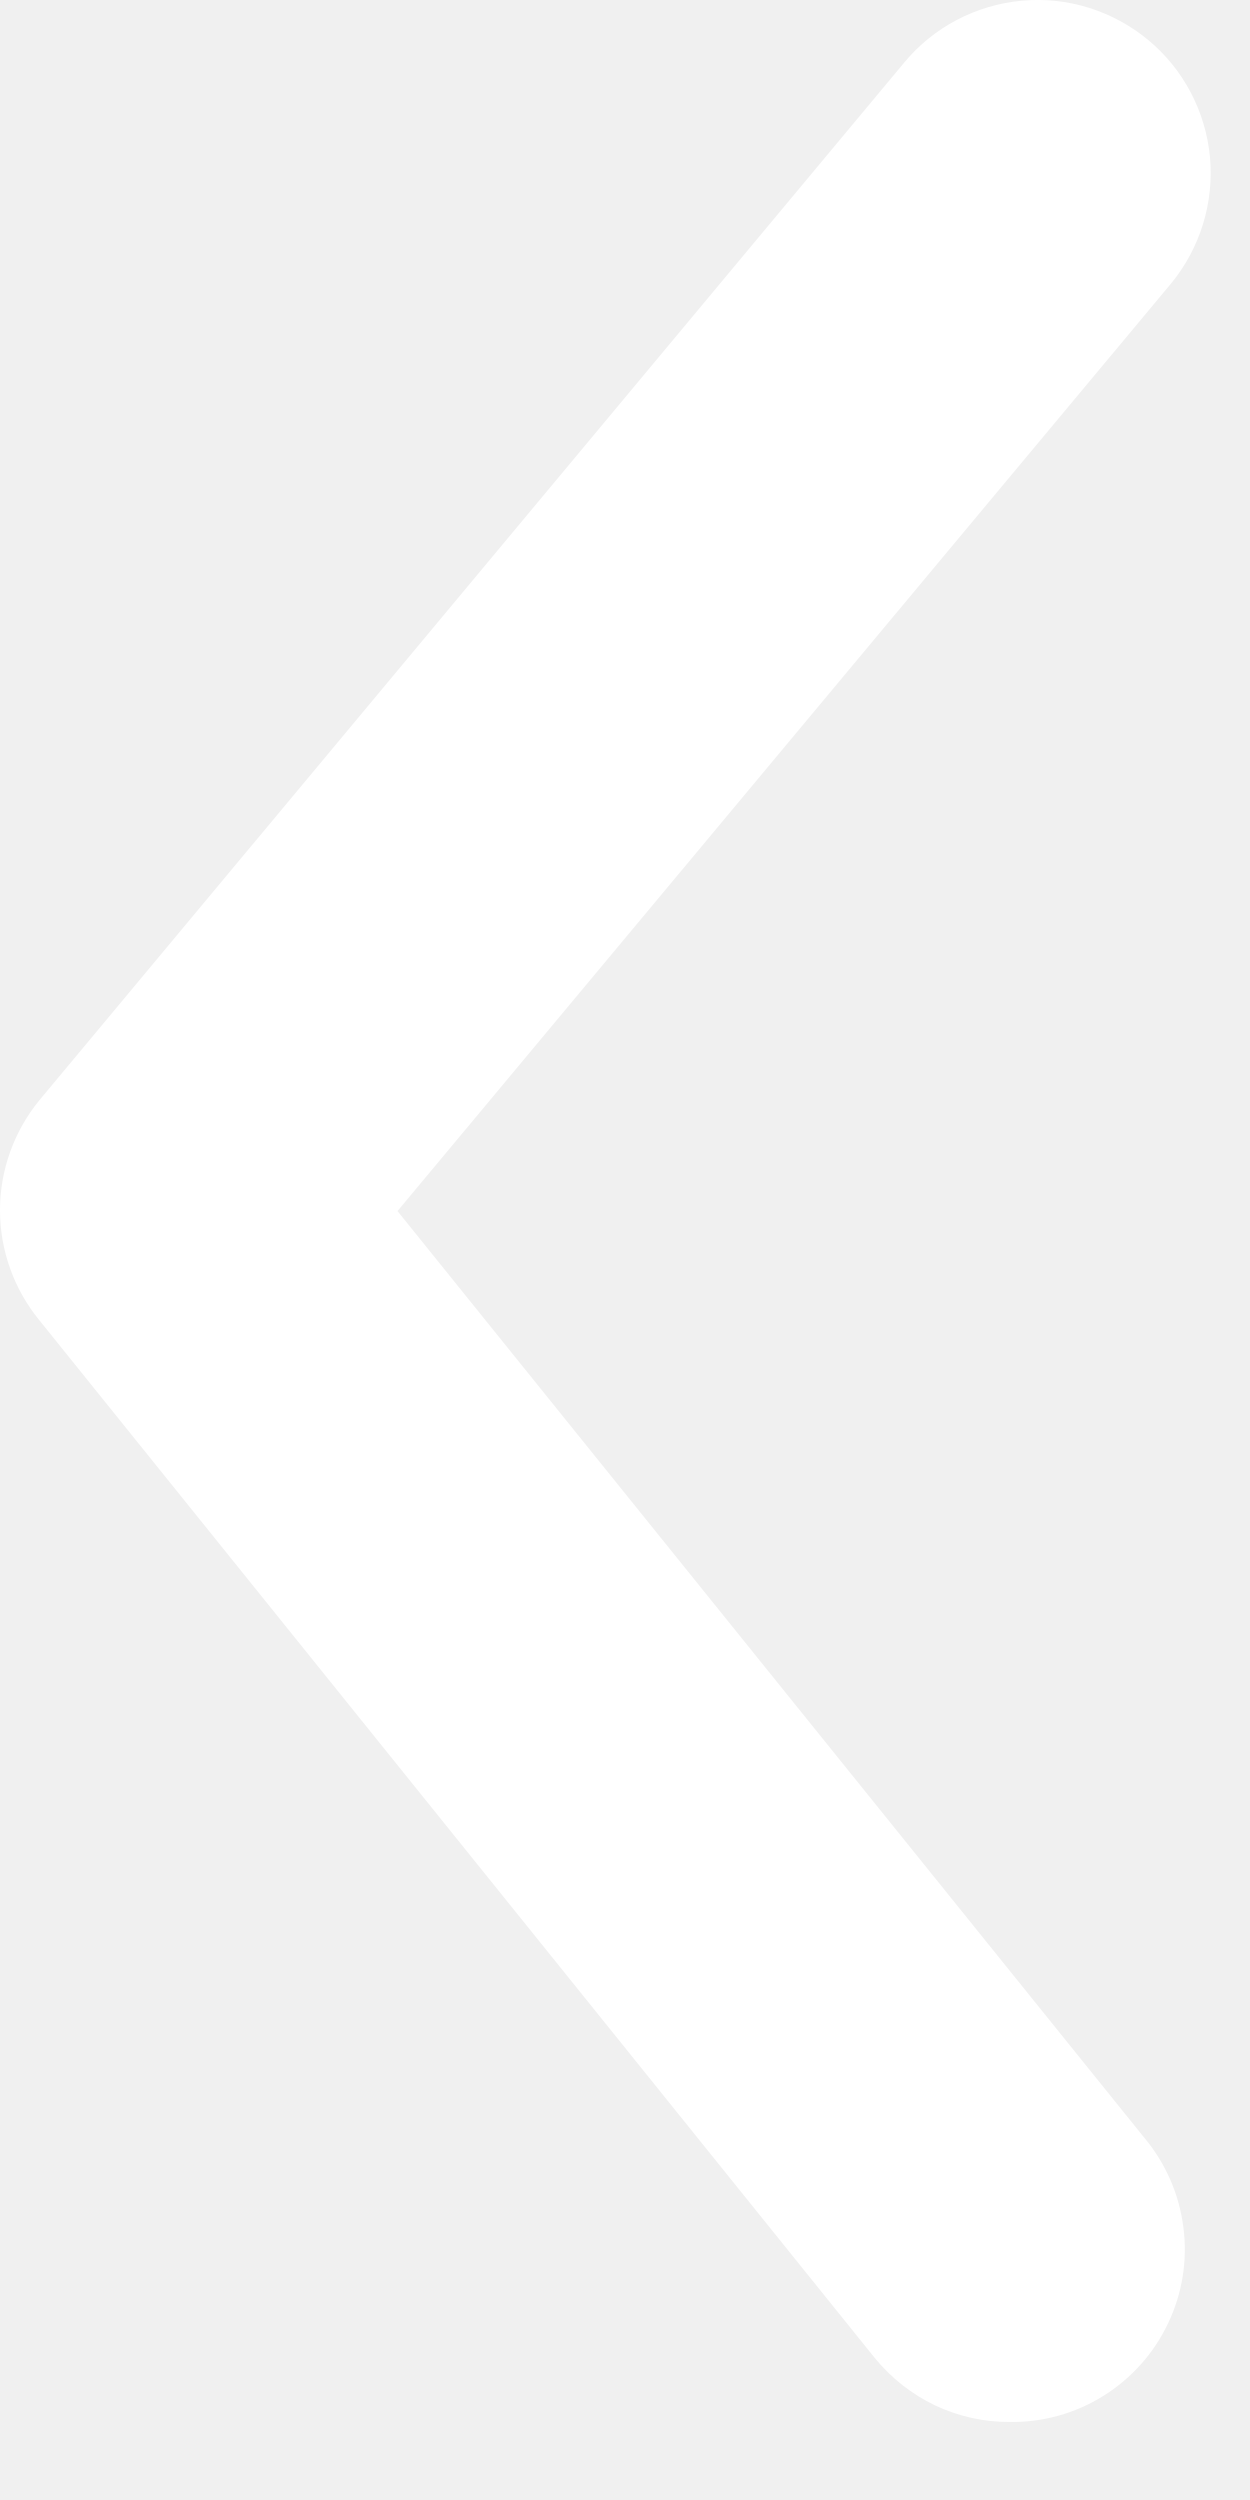
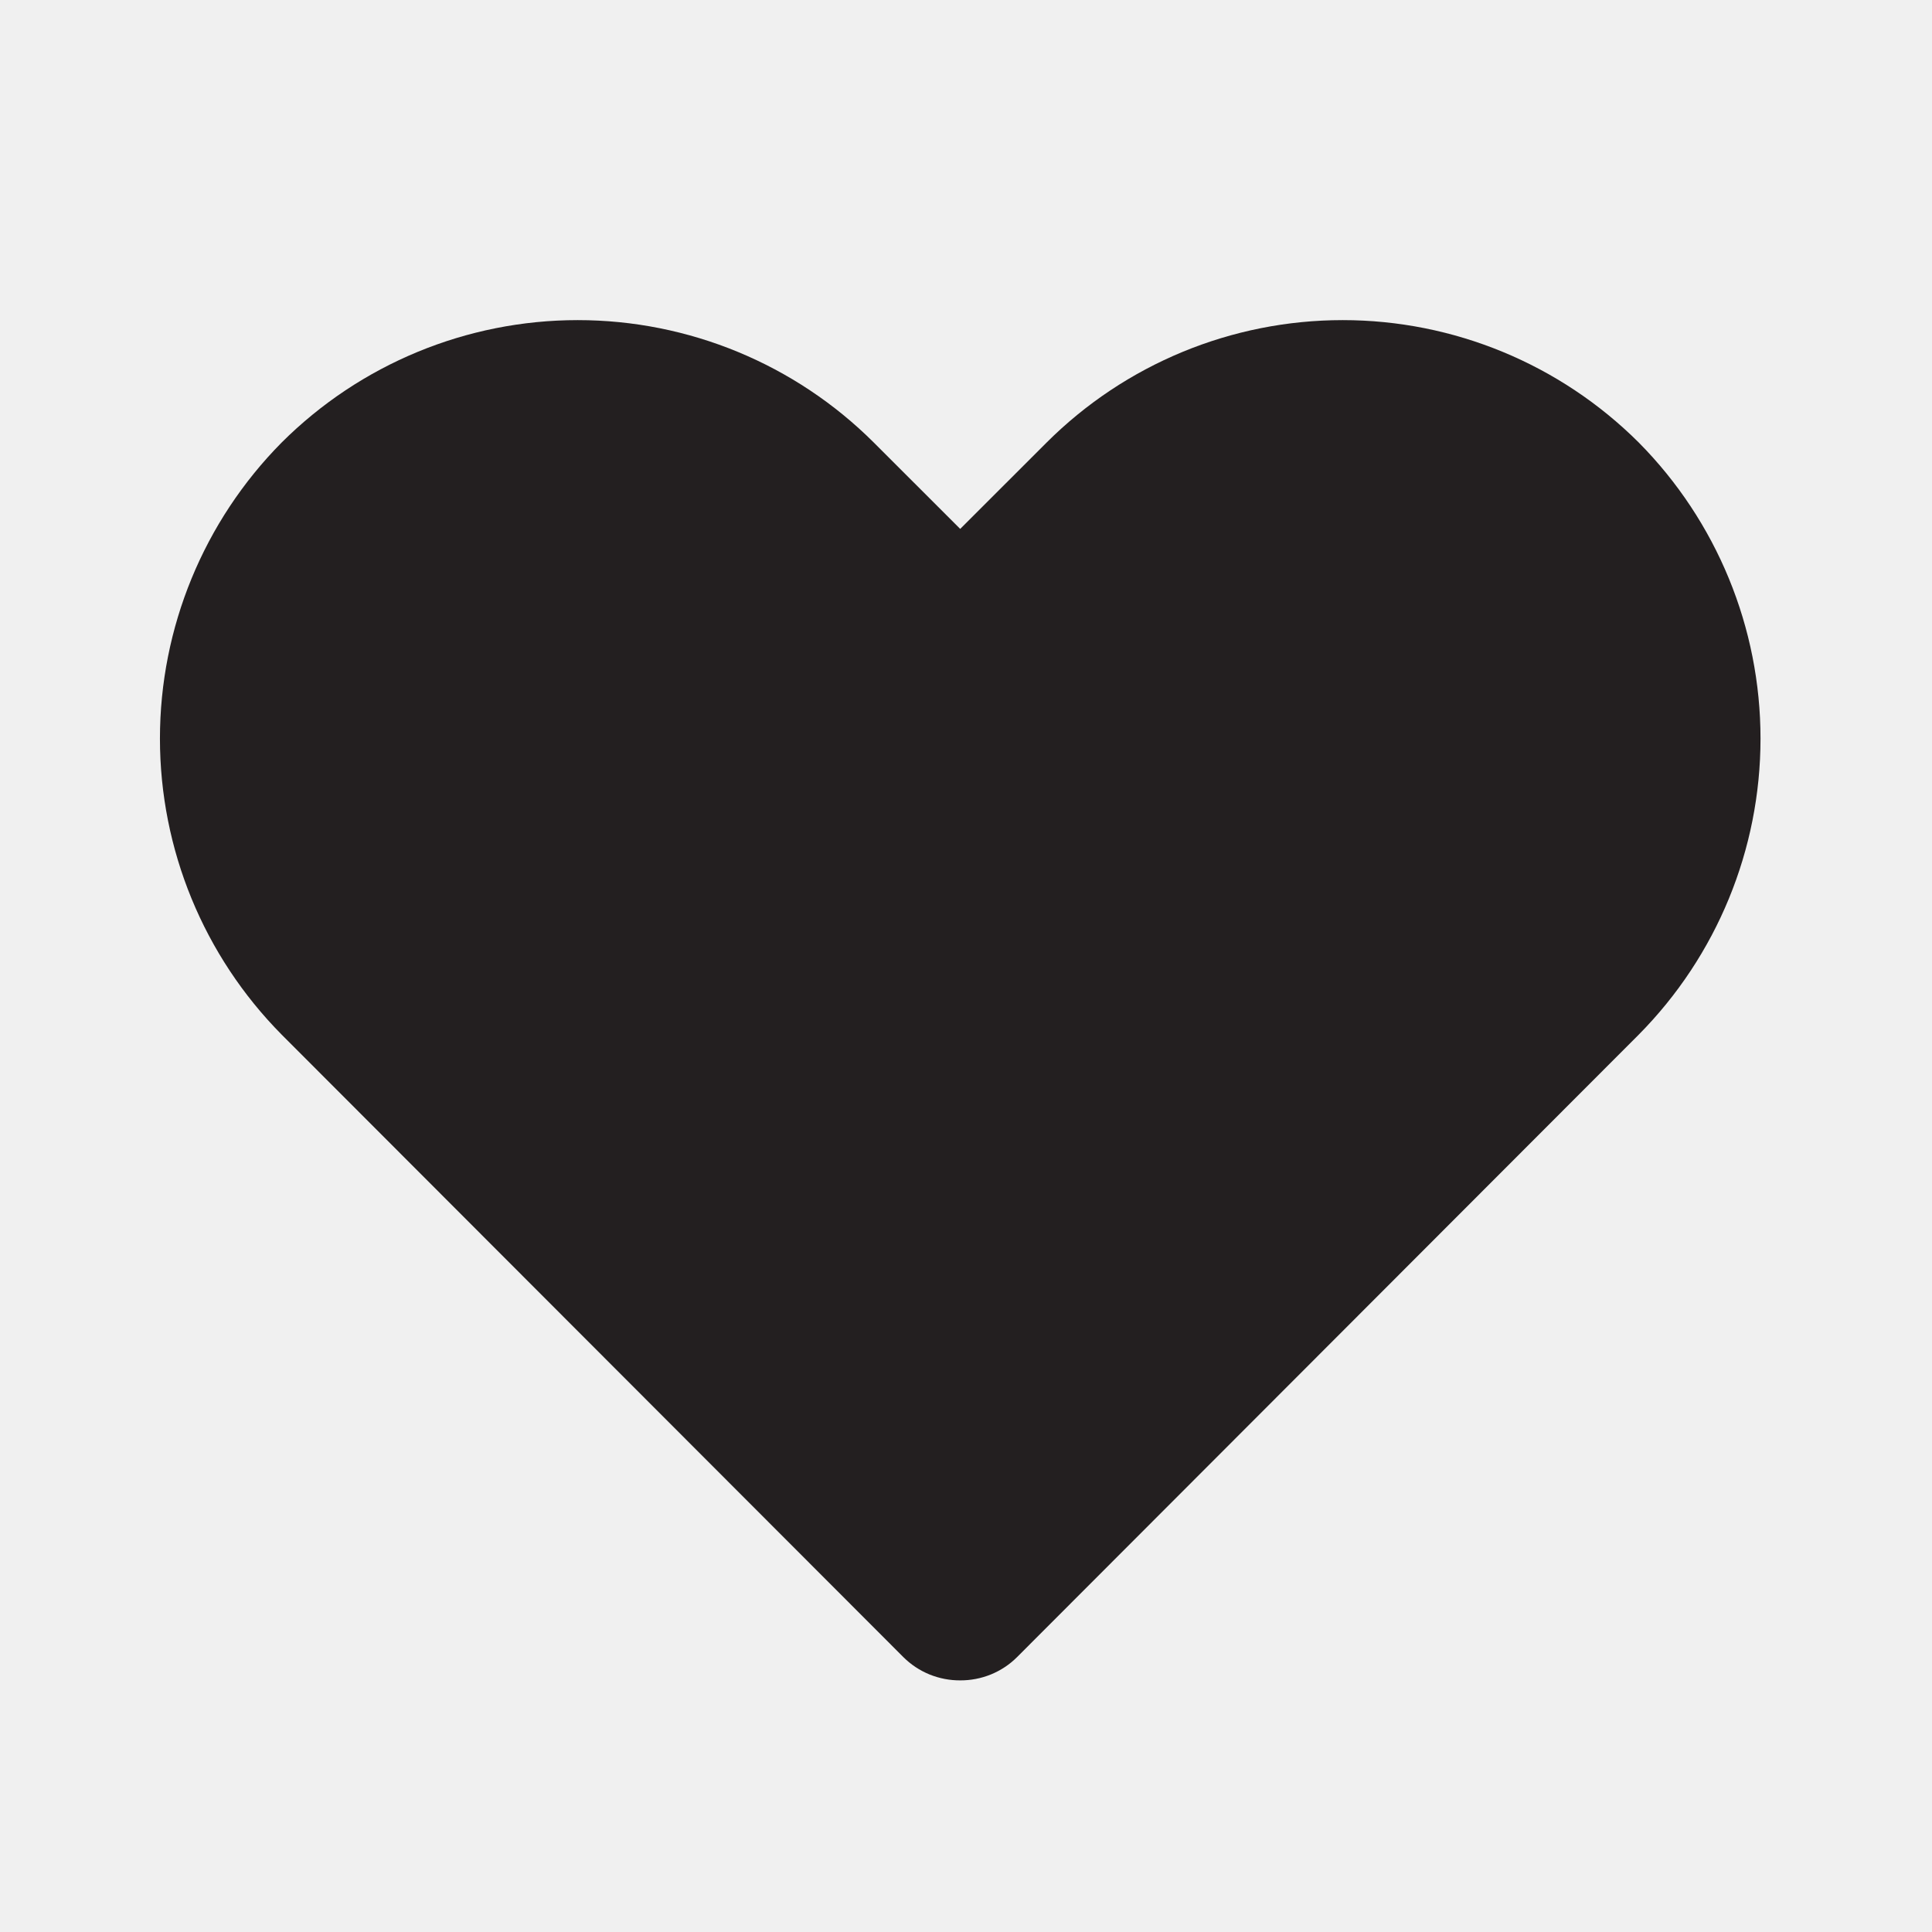
- <svg xmlns="http://www.w3.org/2000/svg" width="7" height="14" viewBox="0 0 7 14" fill="none">
-   <path d="M5.655 13.563C5.51 13.564 5.367 13.532 5.236 13.47C5.106 13.408 4.991 13.317 4.899 13.205L0.22 7.393C0.078 7.219 0 7.002 0 6.777C0 6.553 0.078 6.336 0.22 6.162L5.064 0.35C5.228 0.152 5.465 0.028 5.721 0.004C5.977 -0.02 6.232 0.06 6.43 0.224C6.628 0.388 6.752 0.625 6.776 0.881C6.799 1.137 6.72 1.392 6.556 1.59L2.226 6.782L6.411 11.975C6.529 12.117 6.604 12.29 6.627 12.474C6.651 12.657 6.621 12.844 6.541 13.011C6.462 13.178 6.336 13.319 6.179 13.417C6.022 13.515 5.84 13.566 5.655 13.563Z" fill="white" />
+ <svg xmlns="http://www.w3.org/2000/svg" width="42" height="42" viewBox="0 0 42 42" fill="none">
+   <path d="M20.874 36.53C20.645 36.531 20.418 36.487 20.206 36.401C19.994 36.314 19.802 36.187 19.639 36.025L6.123 22.492C4.428 20.779 3.477 18.466 3.477 16.056C3.477 13.646 4.428 11.333 6.123 9.62C7.832 7.916 10.146 6.959 12.559 6.959C14.972 6.959 17.287 7.916 18.995 9.62L20.874 11.498L22.753 9.62C24.461 7.916 26.776 6.959 29.189 6.959C31.602 6.959 33.916 7.916 35.625 9.62C37.321 11.333 38.272 13.646 38.272 16.056C38.272 18.466 37.321 20.779 35.625 22.492L22.109 36.025C21.947 36.187 21.754 36.314 21.542 36.401C21.33 36.487 21.103 36.531 20.874 36.53Z" fill="#231F20" />
</svg>
